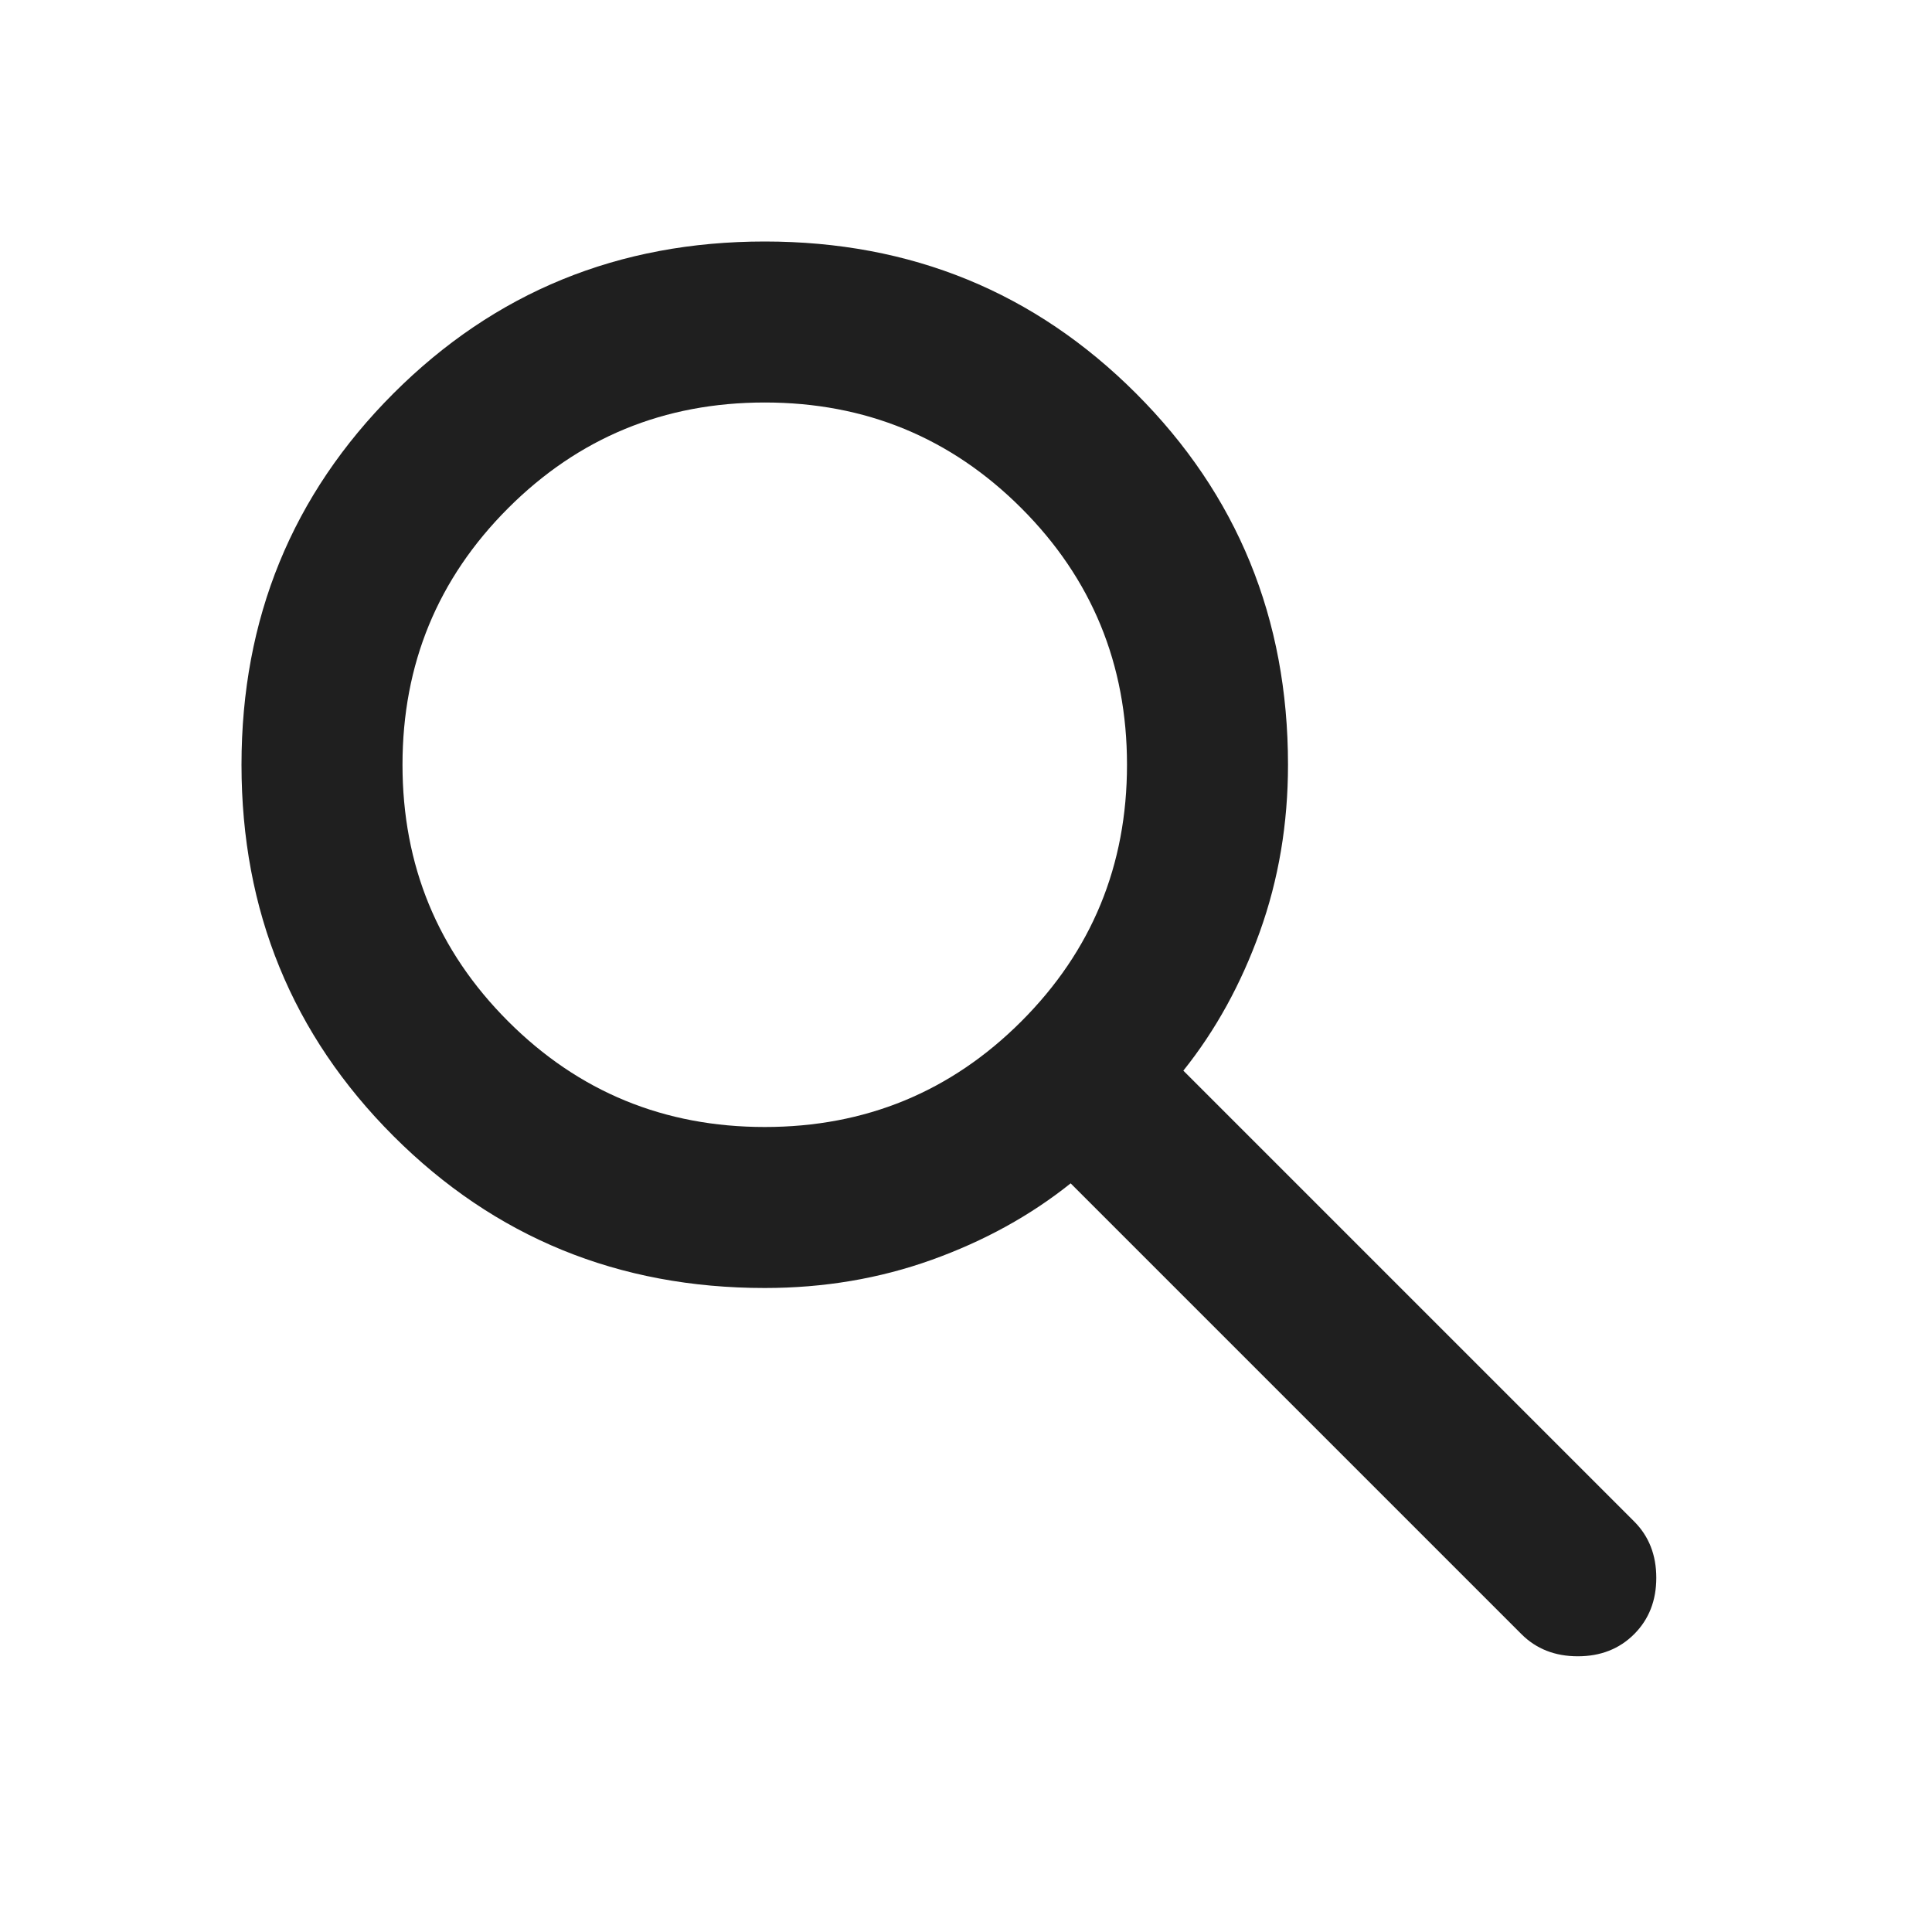
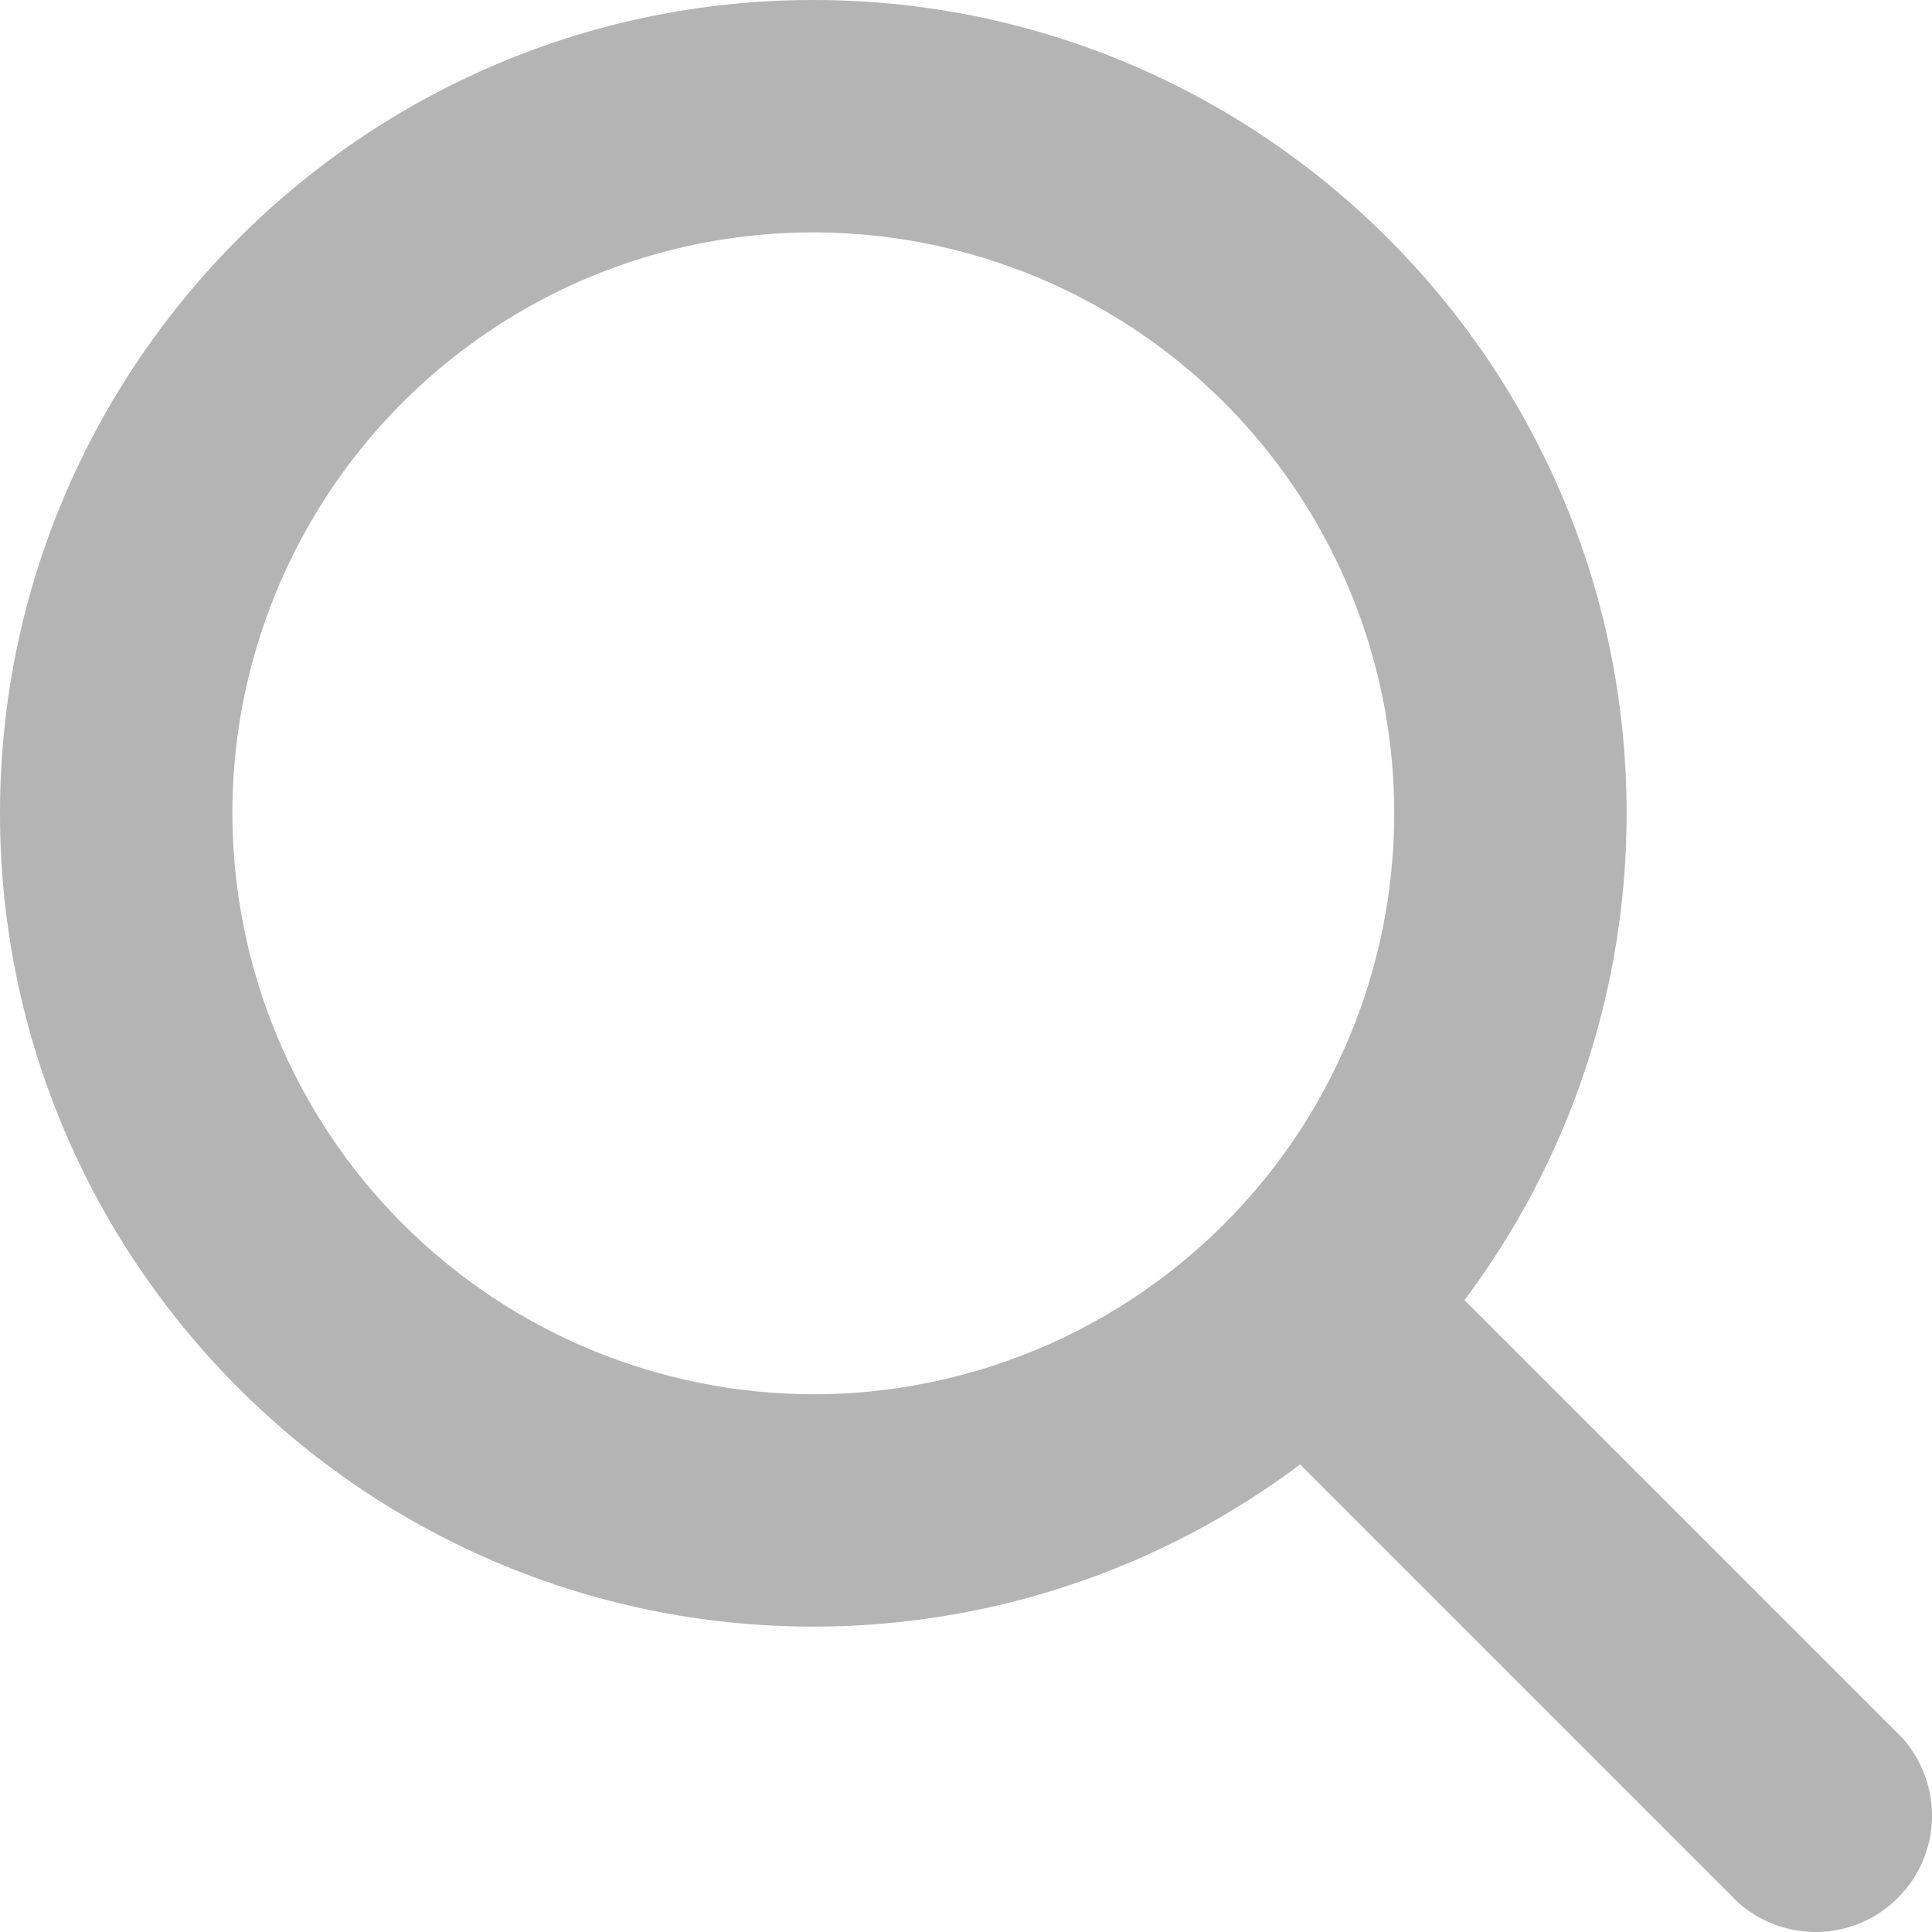
- <svg xmlns="http://www.w3.org/2000/svg" height="24px" viewBox="0 -960 960 960" width="24px" fill="#1f1f1f">
-   <path d="M380-320q-109 0-184.5-75.5T120-580q0-109 75.5-184.5T380-840q109 0 184.5 75.5T640-580q0 44-14 83t-38 69l224 224q11 11 11 28t-11 28q-11 11-28 11t-28-11L532-372q-30 24-69 38t-83 14Zm0-80q75 0 127.5-52.5T560-580q0-75-52.5-127.5T380-760q-75 0-127.5 52.5T200-580q0 75 52.5 127.5T380-400Z" />
+ <svg xmlns="http://www.w3.org/2000/svg" width="15" height="15" viewBox="0 0 15 15" fill="none">
+   <path d="M14.77 13.494L11.37 10.094C12.188 9.004 12.63 7.677 12.629 6.314C12.629 2.833 9.796 0 6.314 0C2.833 0 0 2.833 0 6.314C0 9.796 2.833 12.629 6.314 12.629C7.677 12.63 9.004 12.188 10.094 11.37L13.494 14.77C13.666 14.924 13.891 15.006 14.122 15C14.353 14.993 14.572 14.899 14.735 14.735C14.899 14.572 14.993 14.353 15 14.122C15.006 13.891 14.924 13.666 14.77 13.494ZM1.804 6.314C1.804 5.422 2.069 4.55 2.564 3.809C3.06 3.067 3.764 2.489 4.588 2.147C5.413 1.806 6.319 1.717 7.194 1.891C8.069 2.065 8.873 2.494 9.504 3.125C10.134 3.756 10.564 4.56 10.738 5.434C10.912 6.309 10.823 7.216 10.481 8.04C10.14 8.865 9.562 9.569 8.82 10.065C8.078 10.56 7.206 10.825 6.314 10.825C5.119 10.823 3.972 10.348 3.127 9.502C2.281 8.657 1.806 7.51 1.804 6.314Z" fill="#B4B4B5" />
</svg>
